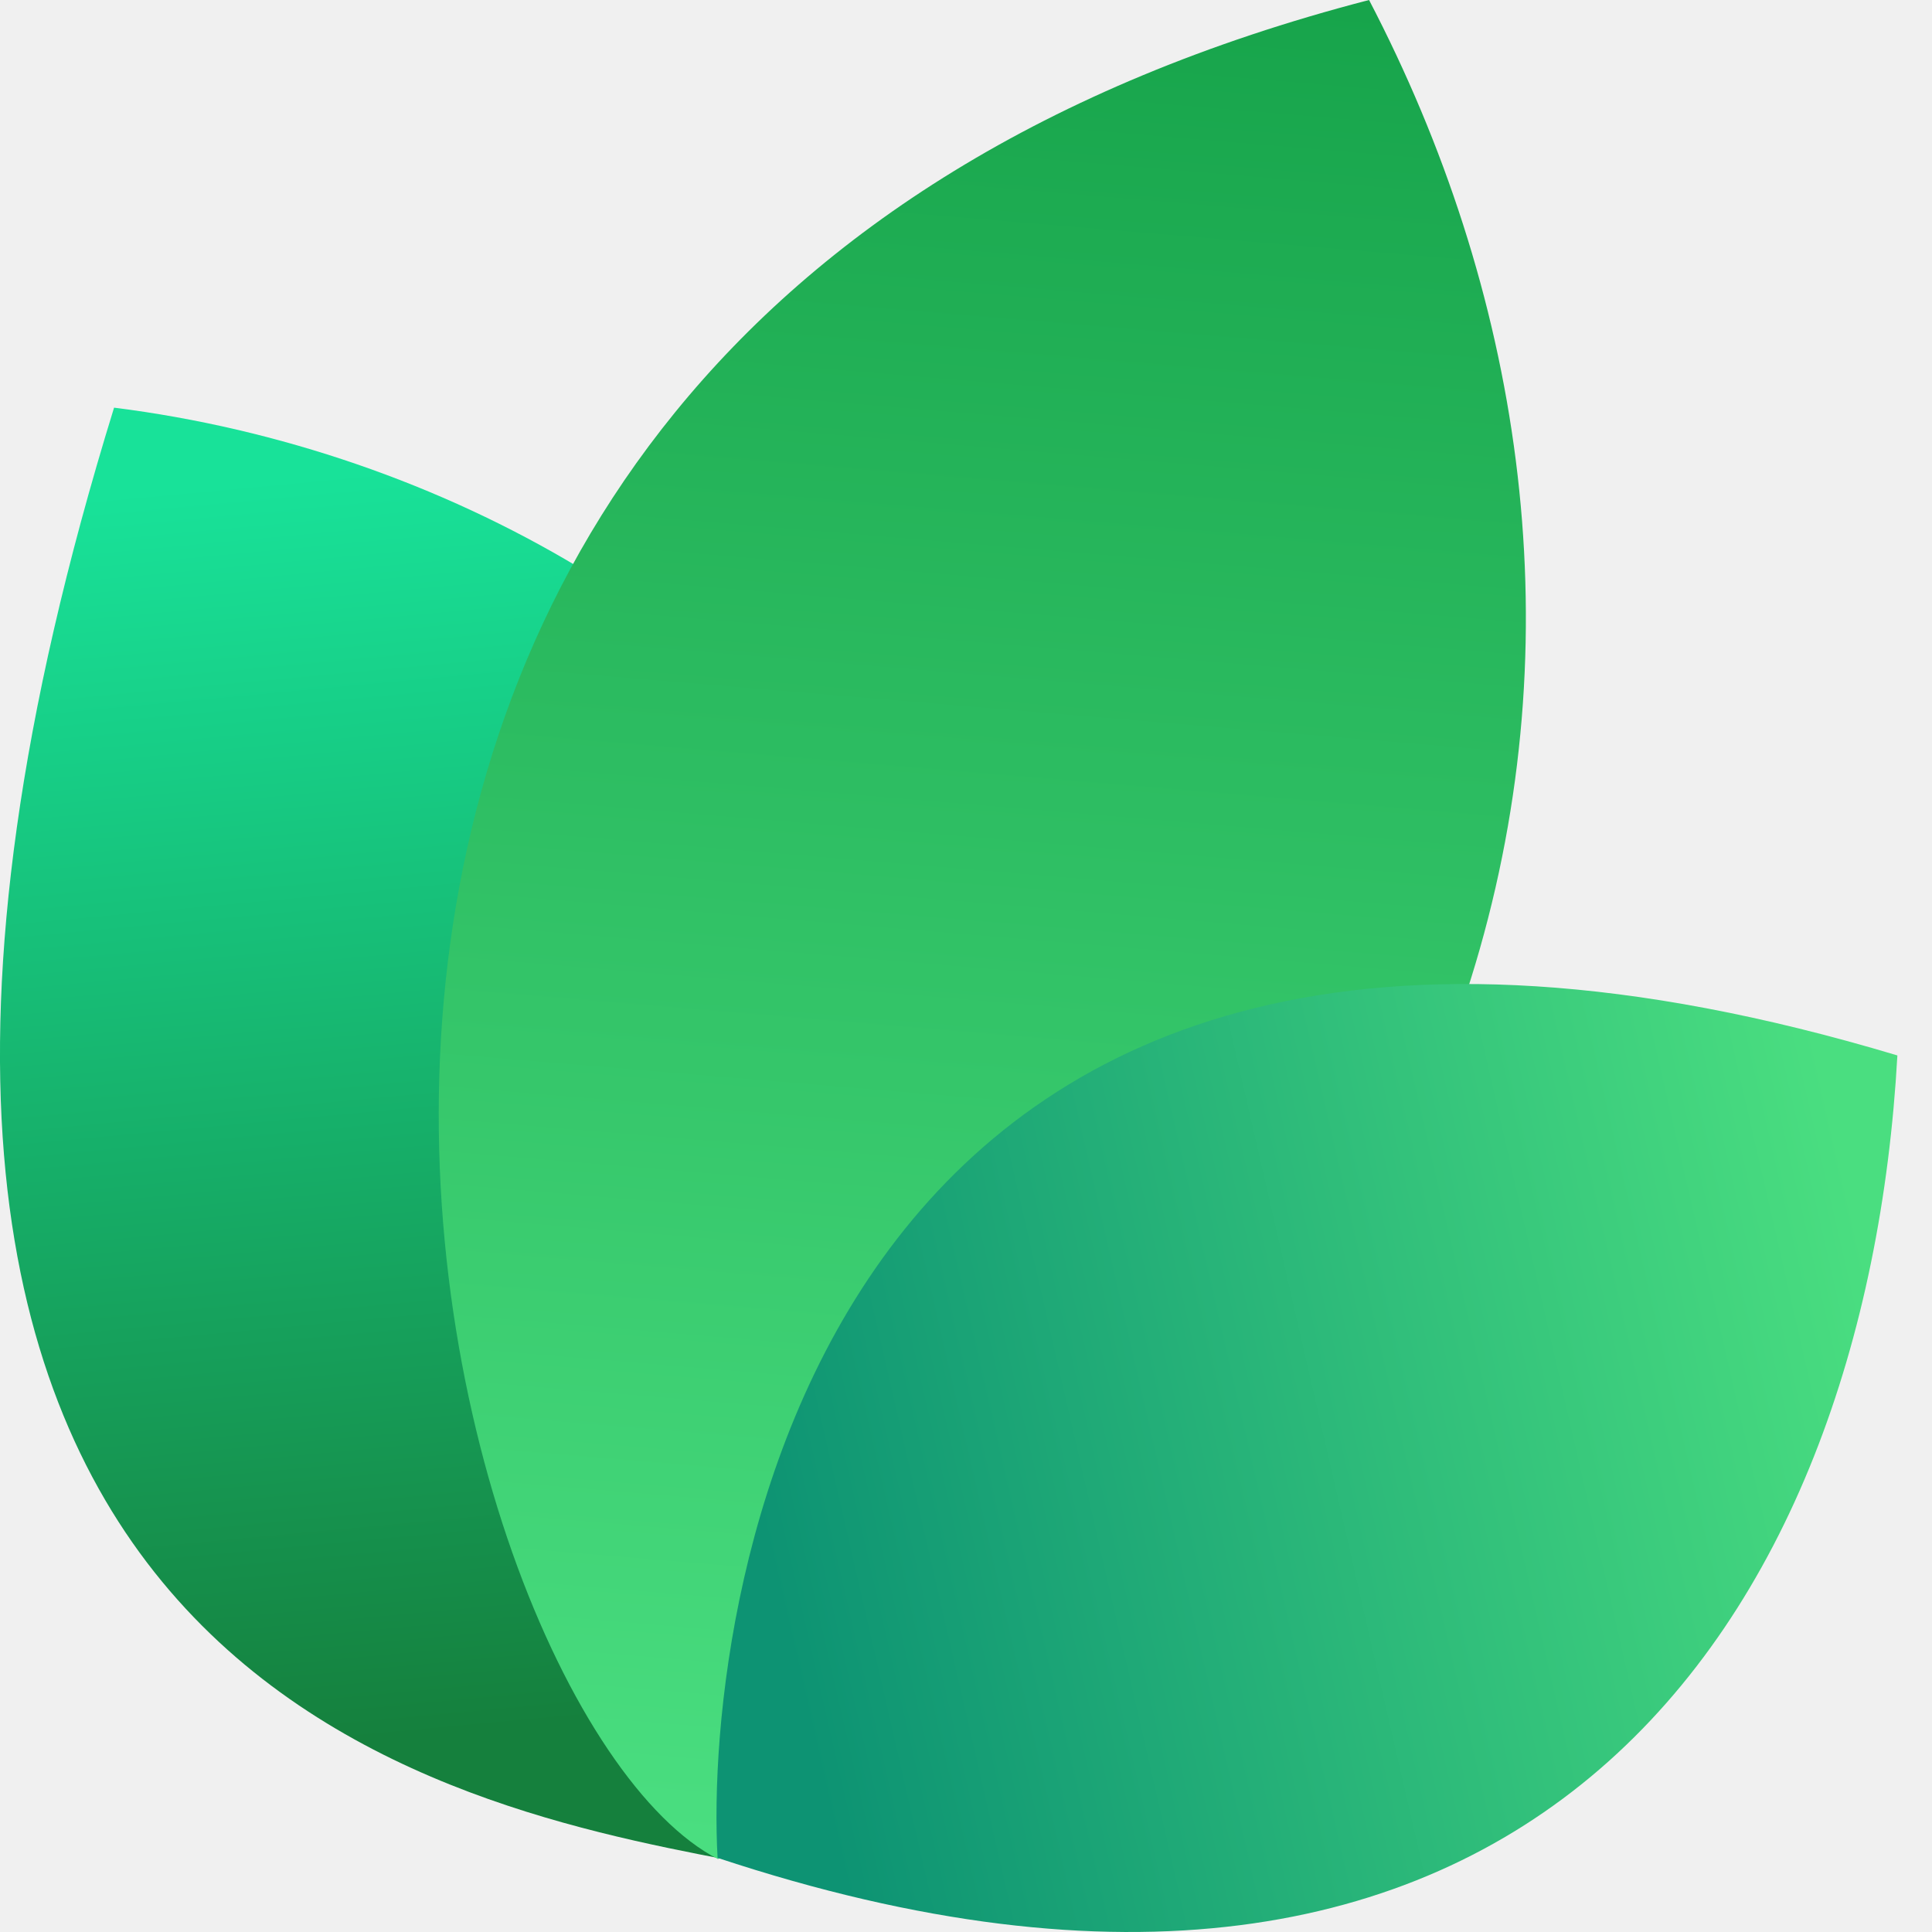
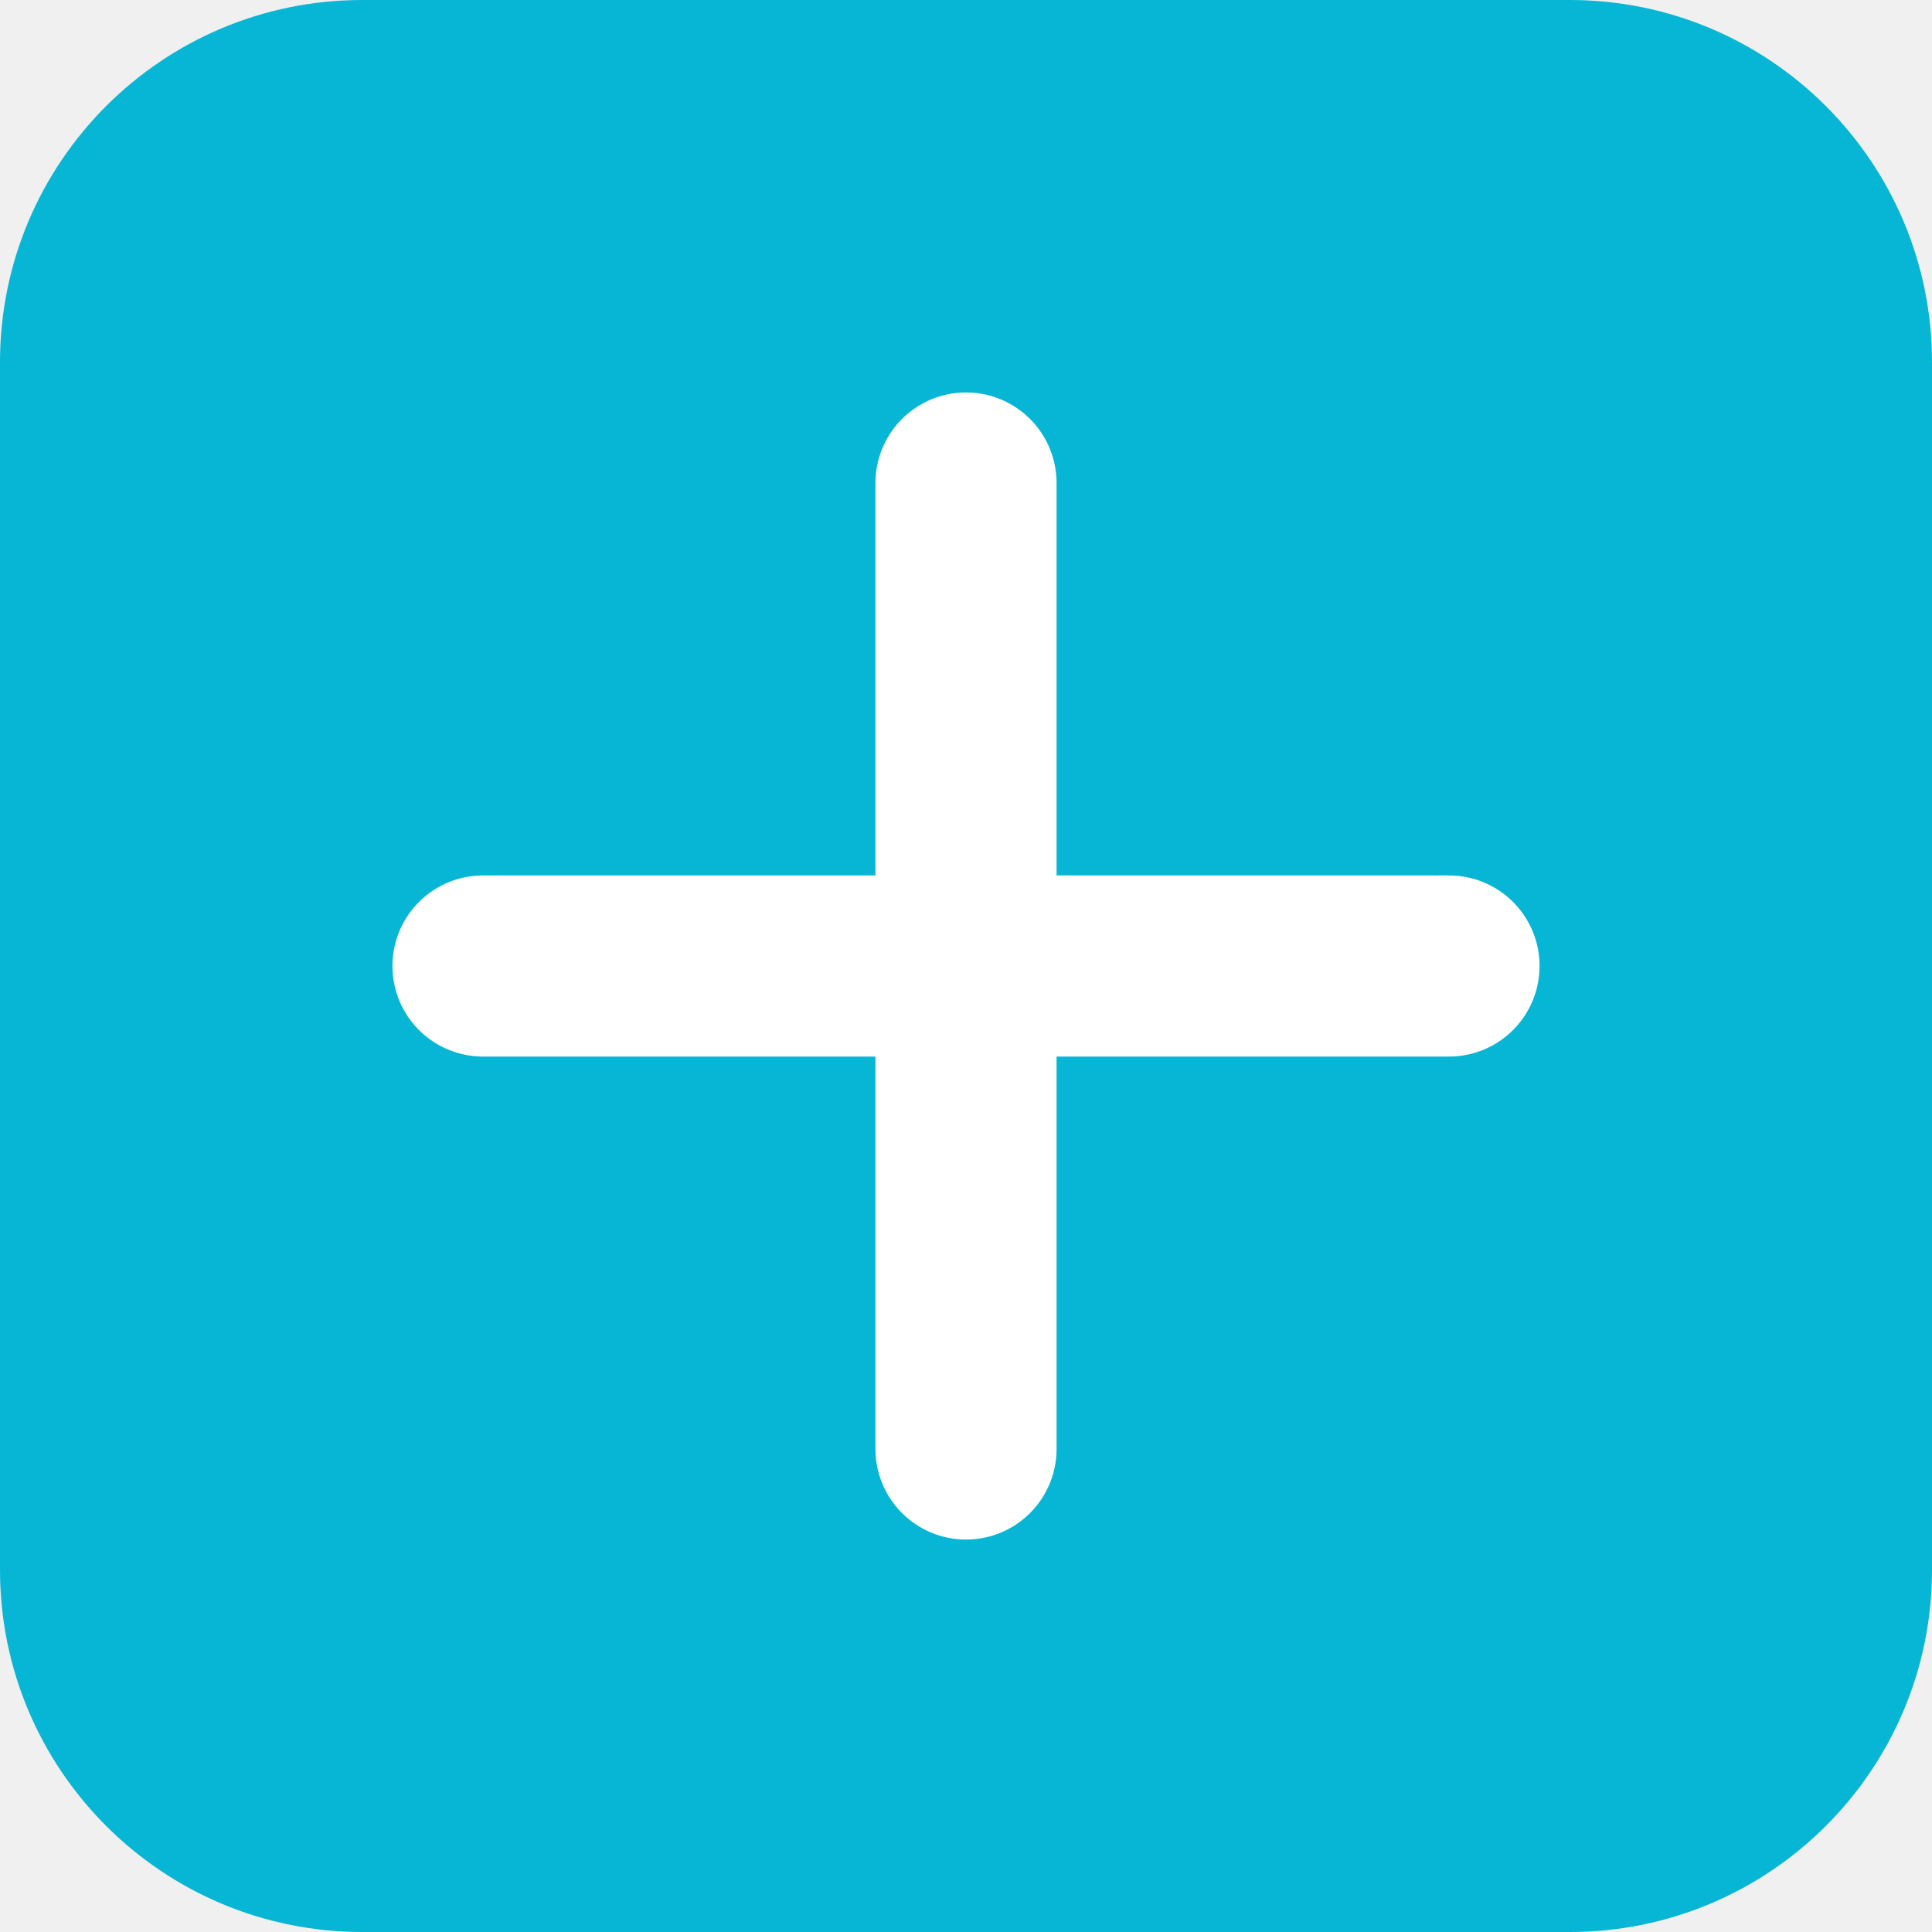
- <svg xmlns="http://www.w3.org/2000/svg" width="24" height="24" viewBox="0 0 24 24" fill="none">
-   <path d="M9.061 23.108C5.268 22.377 -3.391 20.627 1.417 5.064C9.634 6.099 16.973 14.064 9.061 23.108Z" fill="url(#paint0_linear_17557_2021)" />
-   <path d="M8.919 23.094C5.276 21.222 0.784 4.209 17.007 0C20.757 7.193 19.621 16.545 8.919 23.094Z" fill="url(#paint1_linear_17557_2021)" />
-   <path d="M8.914 23.079C8.735 19.882 10.159 9.085 23.57 13.111C23.181 20.123 18.984 26.418 8.914 23.079Z" fill="url(#paint2_linear_17557_2021)" />
-   <defs>
-     <linearGradient id="paint0_linear_17557_2021" x1="3.776" y1="5.916" x2="5.232" y2="21.559" gradientUnits="userSpaceOnUse">
-       <stop stop-color="#18E299" />
-       <stop offset="1" stop-color="#15803D" />
-     </linearGradient>
-     <linearGradient id="paint1_linear_17557_2021" x1="12.171" y1="-0.718" x2="10.19" y2="22.983" gradientUnits="userSpaceOnUse">
-       <stop stop-color="#16A34A" />
-       <stop offset="1" stop-color="#4ADE80" />
-     </linearGradient>
-     <linearGradient id="paint2_linear_17557_2021" x1="23.133" y1="15.353" x2="9.338" y2="18.52" gradientUnits="userSpaceOnUse">
-       <stop stop-color="#4ADE80" />
-       <stop offset="1" stop-color="#0D9373" />
-     </linearGradient>
-   </defs>
+ <svg xmlns="http://www.w3.org/2000/svg" width="32" height="32" viewBox="0 0 32 32" fill="none">
+   <rect width="32" height="32" rx="6" fill="#06b6d4" />
+   <path d="M16 8V24M8 16H24" stroke="white" stroke-width="3" stroke-linecap="round" />
</svg>
